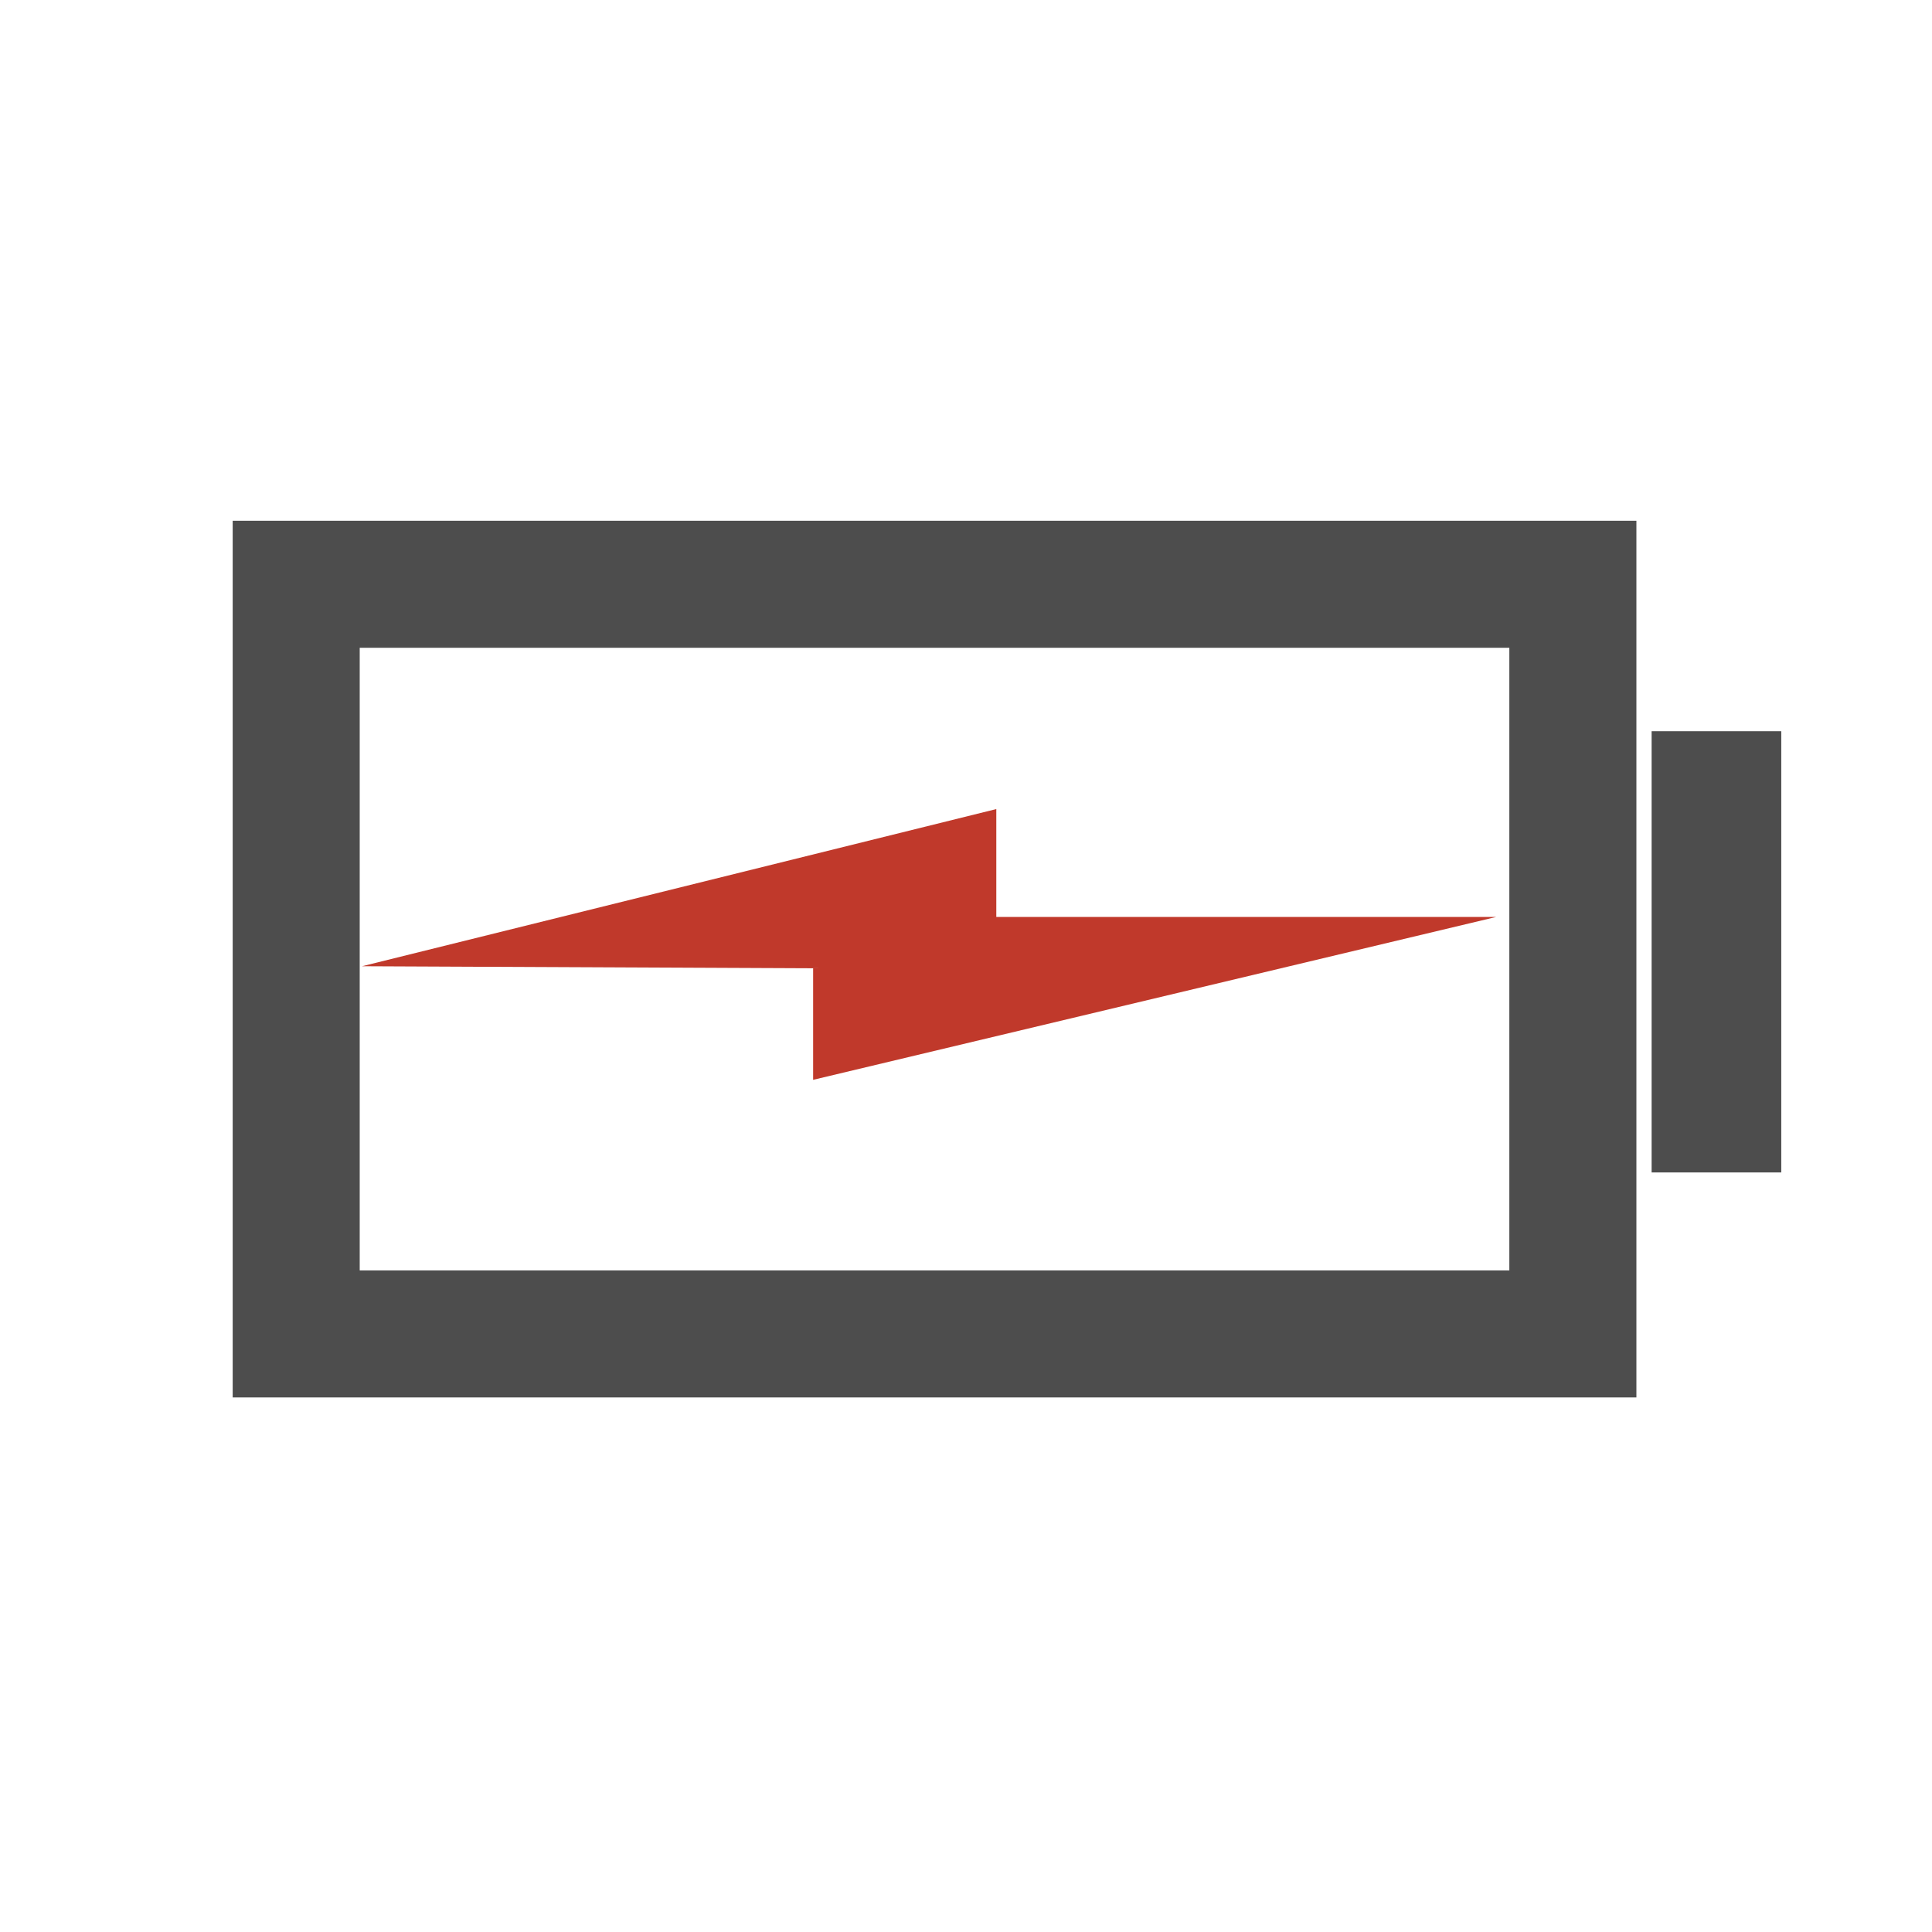
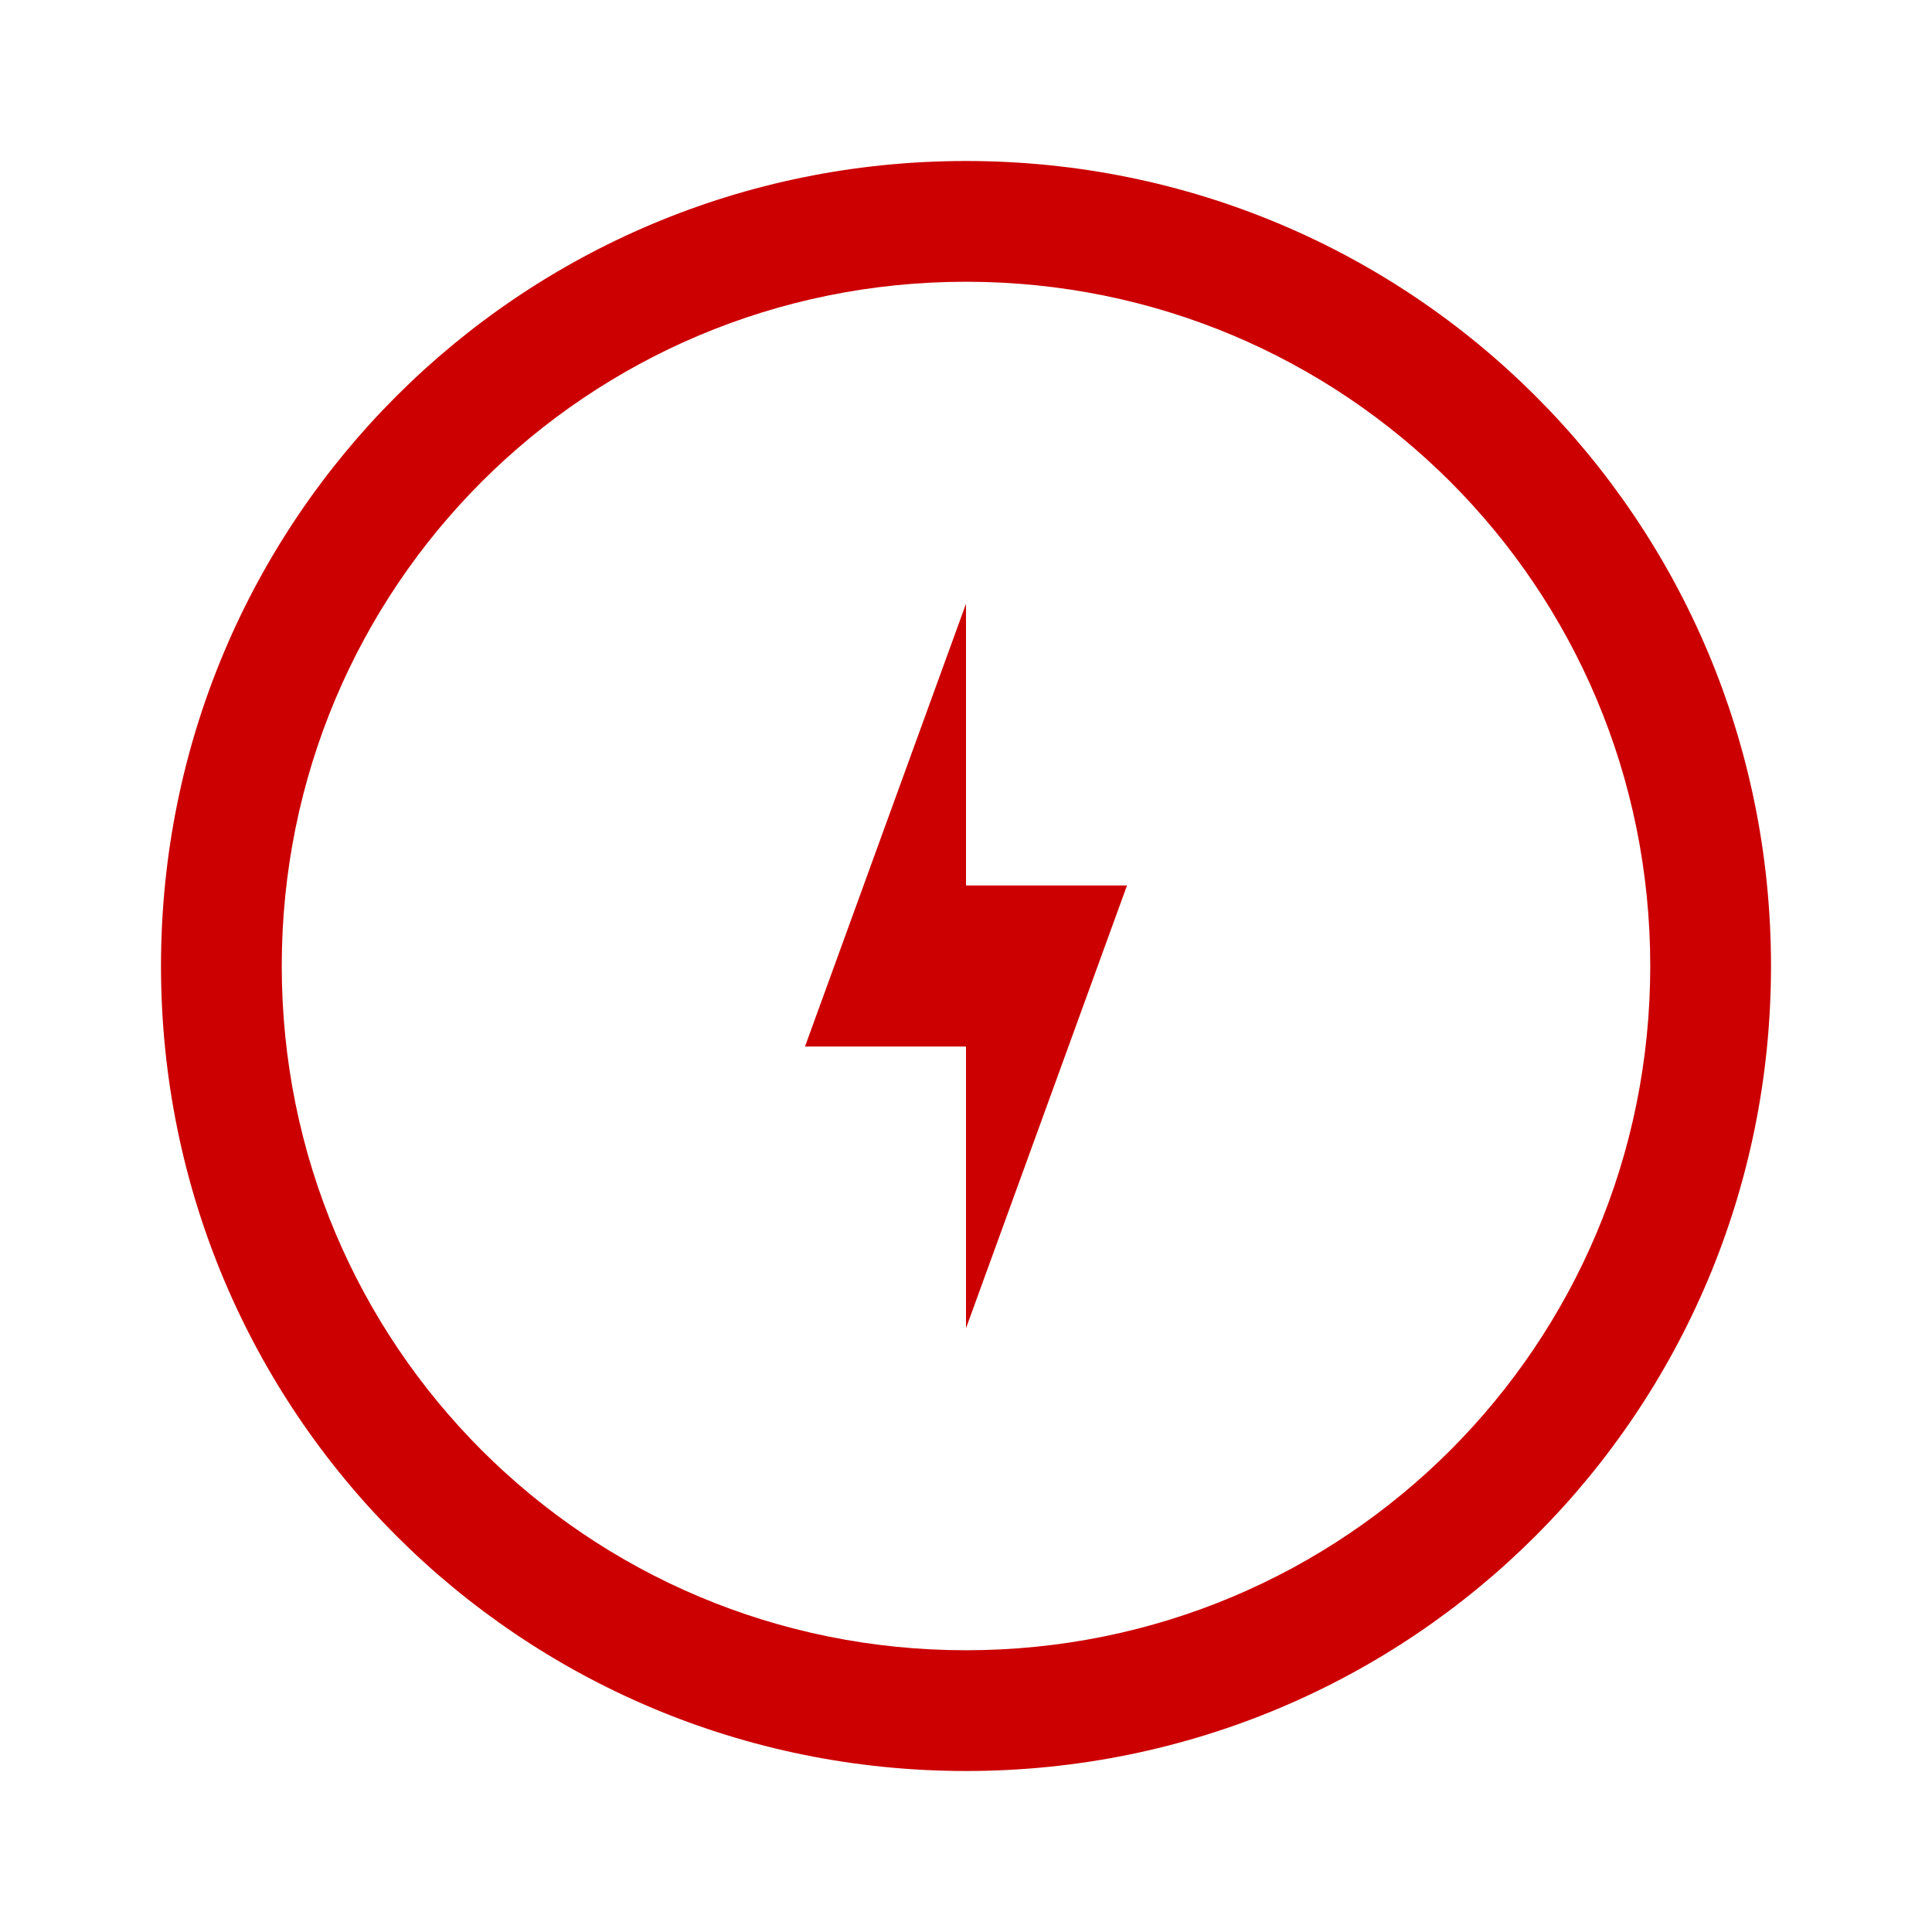
<svg xmlns="http://www.w3.org/2000/svg" xmlns:xlink="http://www.w3.org/1999/xlink" version="1.0" width="48" height="48" id="svg2" style="display:inline">
  <defs id="defs4">
    <linearGradient id="linearGradient4081">
      <stop id="stop4083" style="stop-color:#aaaaaa;stop-opacity:1" offset="0" />
      <stop id="stop4085" style="stop-color:#f0f0f0;stop-opacity:1" offset="1" />
    </linearGradient>
    <linearGradient x1="39" y1="72" x2="39.196" y2="24.267" id="linearGradient3763" xlink:href="#linearGradient4081" gradientUnits="userSpaceOnUse" />
    <linearGradient x1="44" y1="66" x2="44" y2="30.943" id="linearGradient3636" xlink:href="#linearGradient4081" gradientUnits="userSpaceOnUse" />
  </defs>
-   <path id="path3775" d="m 8.994,24.006 15.759,-3.905 0,2.68 12.422,0 -16.973,4.047 0,-2.771 z" style="fill:#c0392b;fill-opacity:1;stroke:none;display:inline" />
-   <path style="fill:#4d4d4d;fill-opacity:1;stroke:none;display:inline" d="m 5.781,12.938 0,21.781 34.875,0 0,-21.781 -34.875,0 z m 3.156,3.156 28.562,0 0,15.469 -28.562,0 0,-15.469 z" id="rect3007" />
-   <rect y="18.167" x="41.034" height="10.962" width="3.221" id="rect3009-2" style="fill:#4d4d4d;fill-opacity:1;stroke:none;display:inline" />
+   <path style="fill:#cc0000;fill-opacity:1;stroke:none;display:inline" d="M 24,4 C 12.92,4 4,12.92 4,24 4,35.08 12.92,44 24,44 35.08,44 44,35.08 44,24 44,12.92 35.08,4 24,4 z m 0,3 c 9.418,0 17,7.582 17,17 0,9.418 -7.582,17 -17,17 C 14.582,41 7,33.418 7,24 7,14.582 14.582,7 24,7 z" id="rect4118" />
+   <path style="fill:#cc0000;fill-opacity:1;stroke:none;display:inline" d="m 20,26 4,-11 0,7 4,0 -4,11 0,-7 z" id="path4199" />
</svg>
